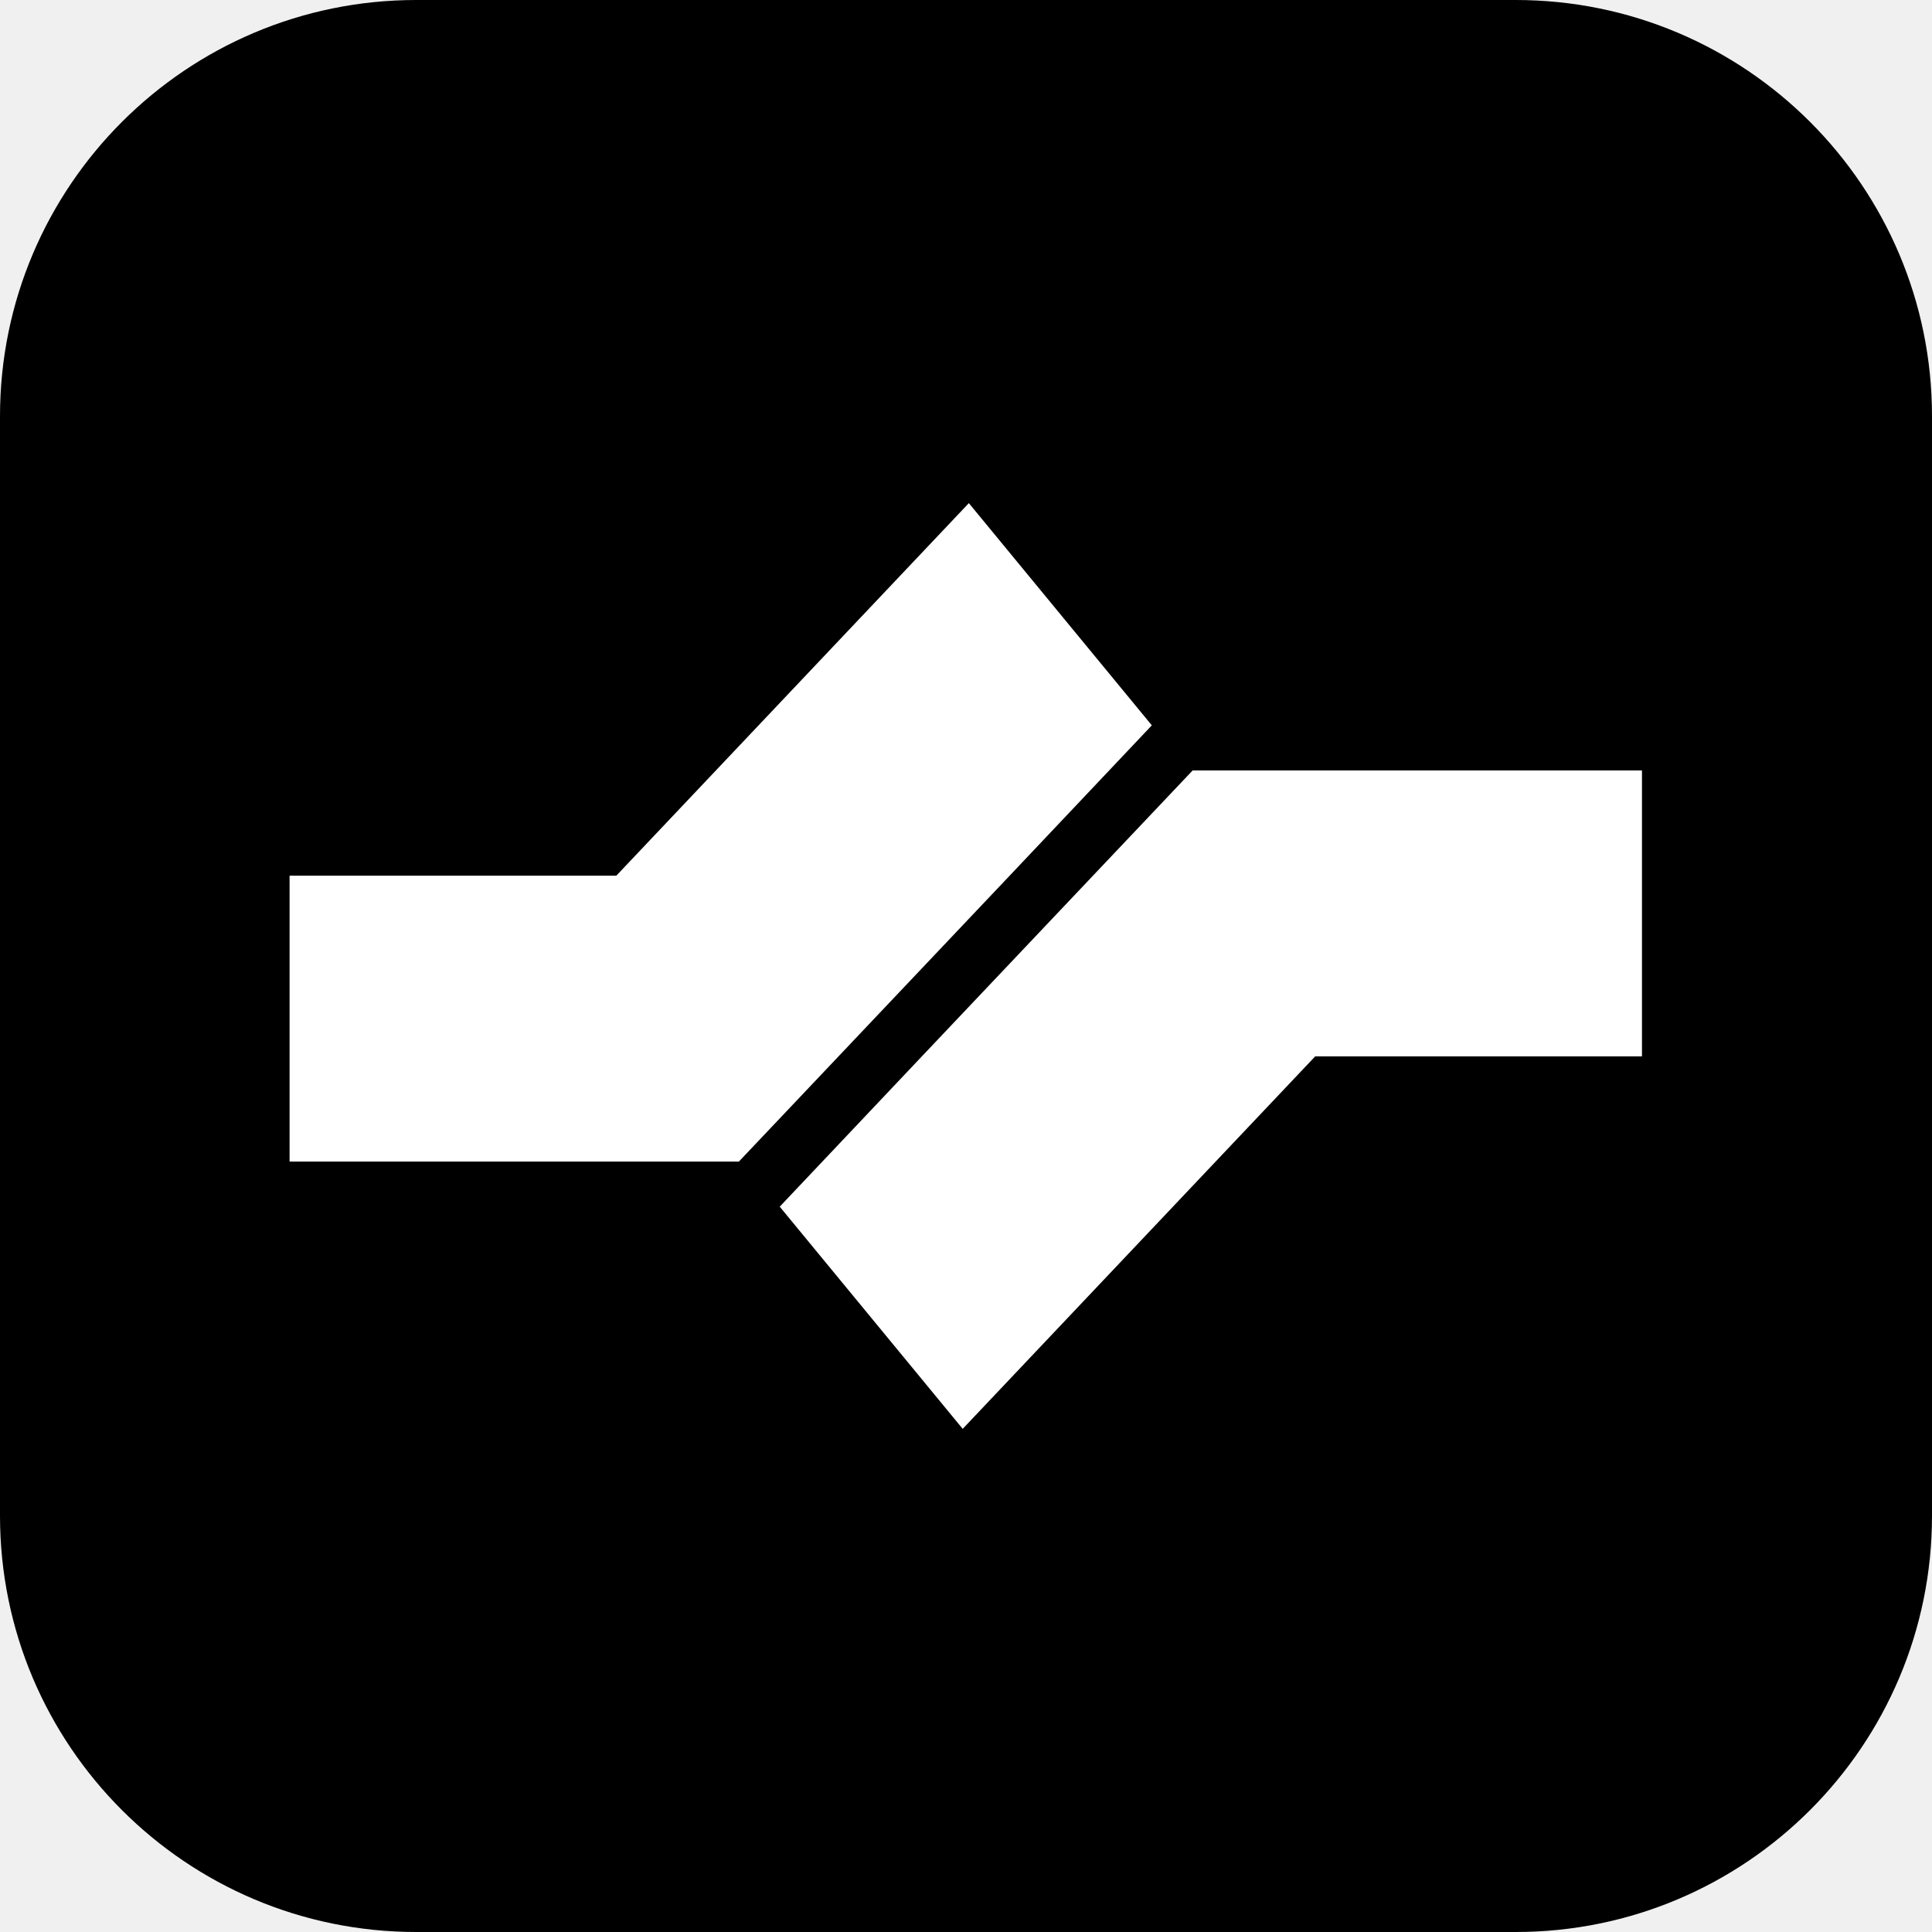
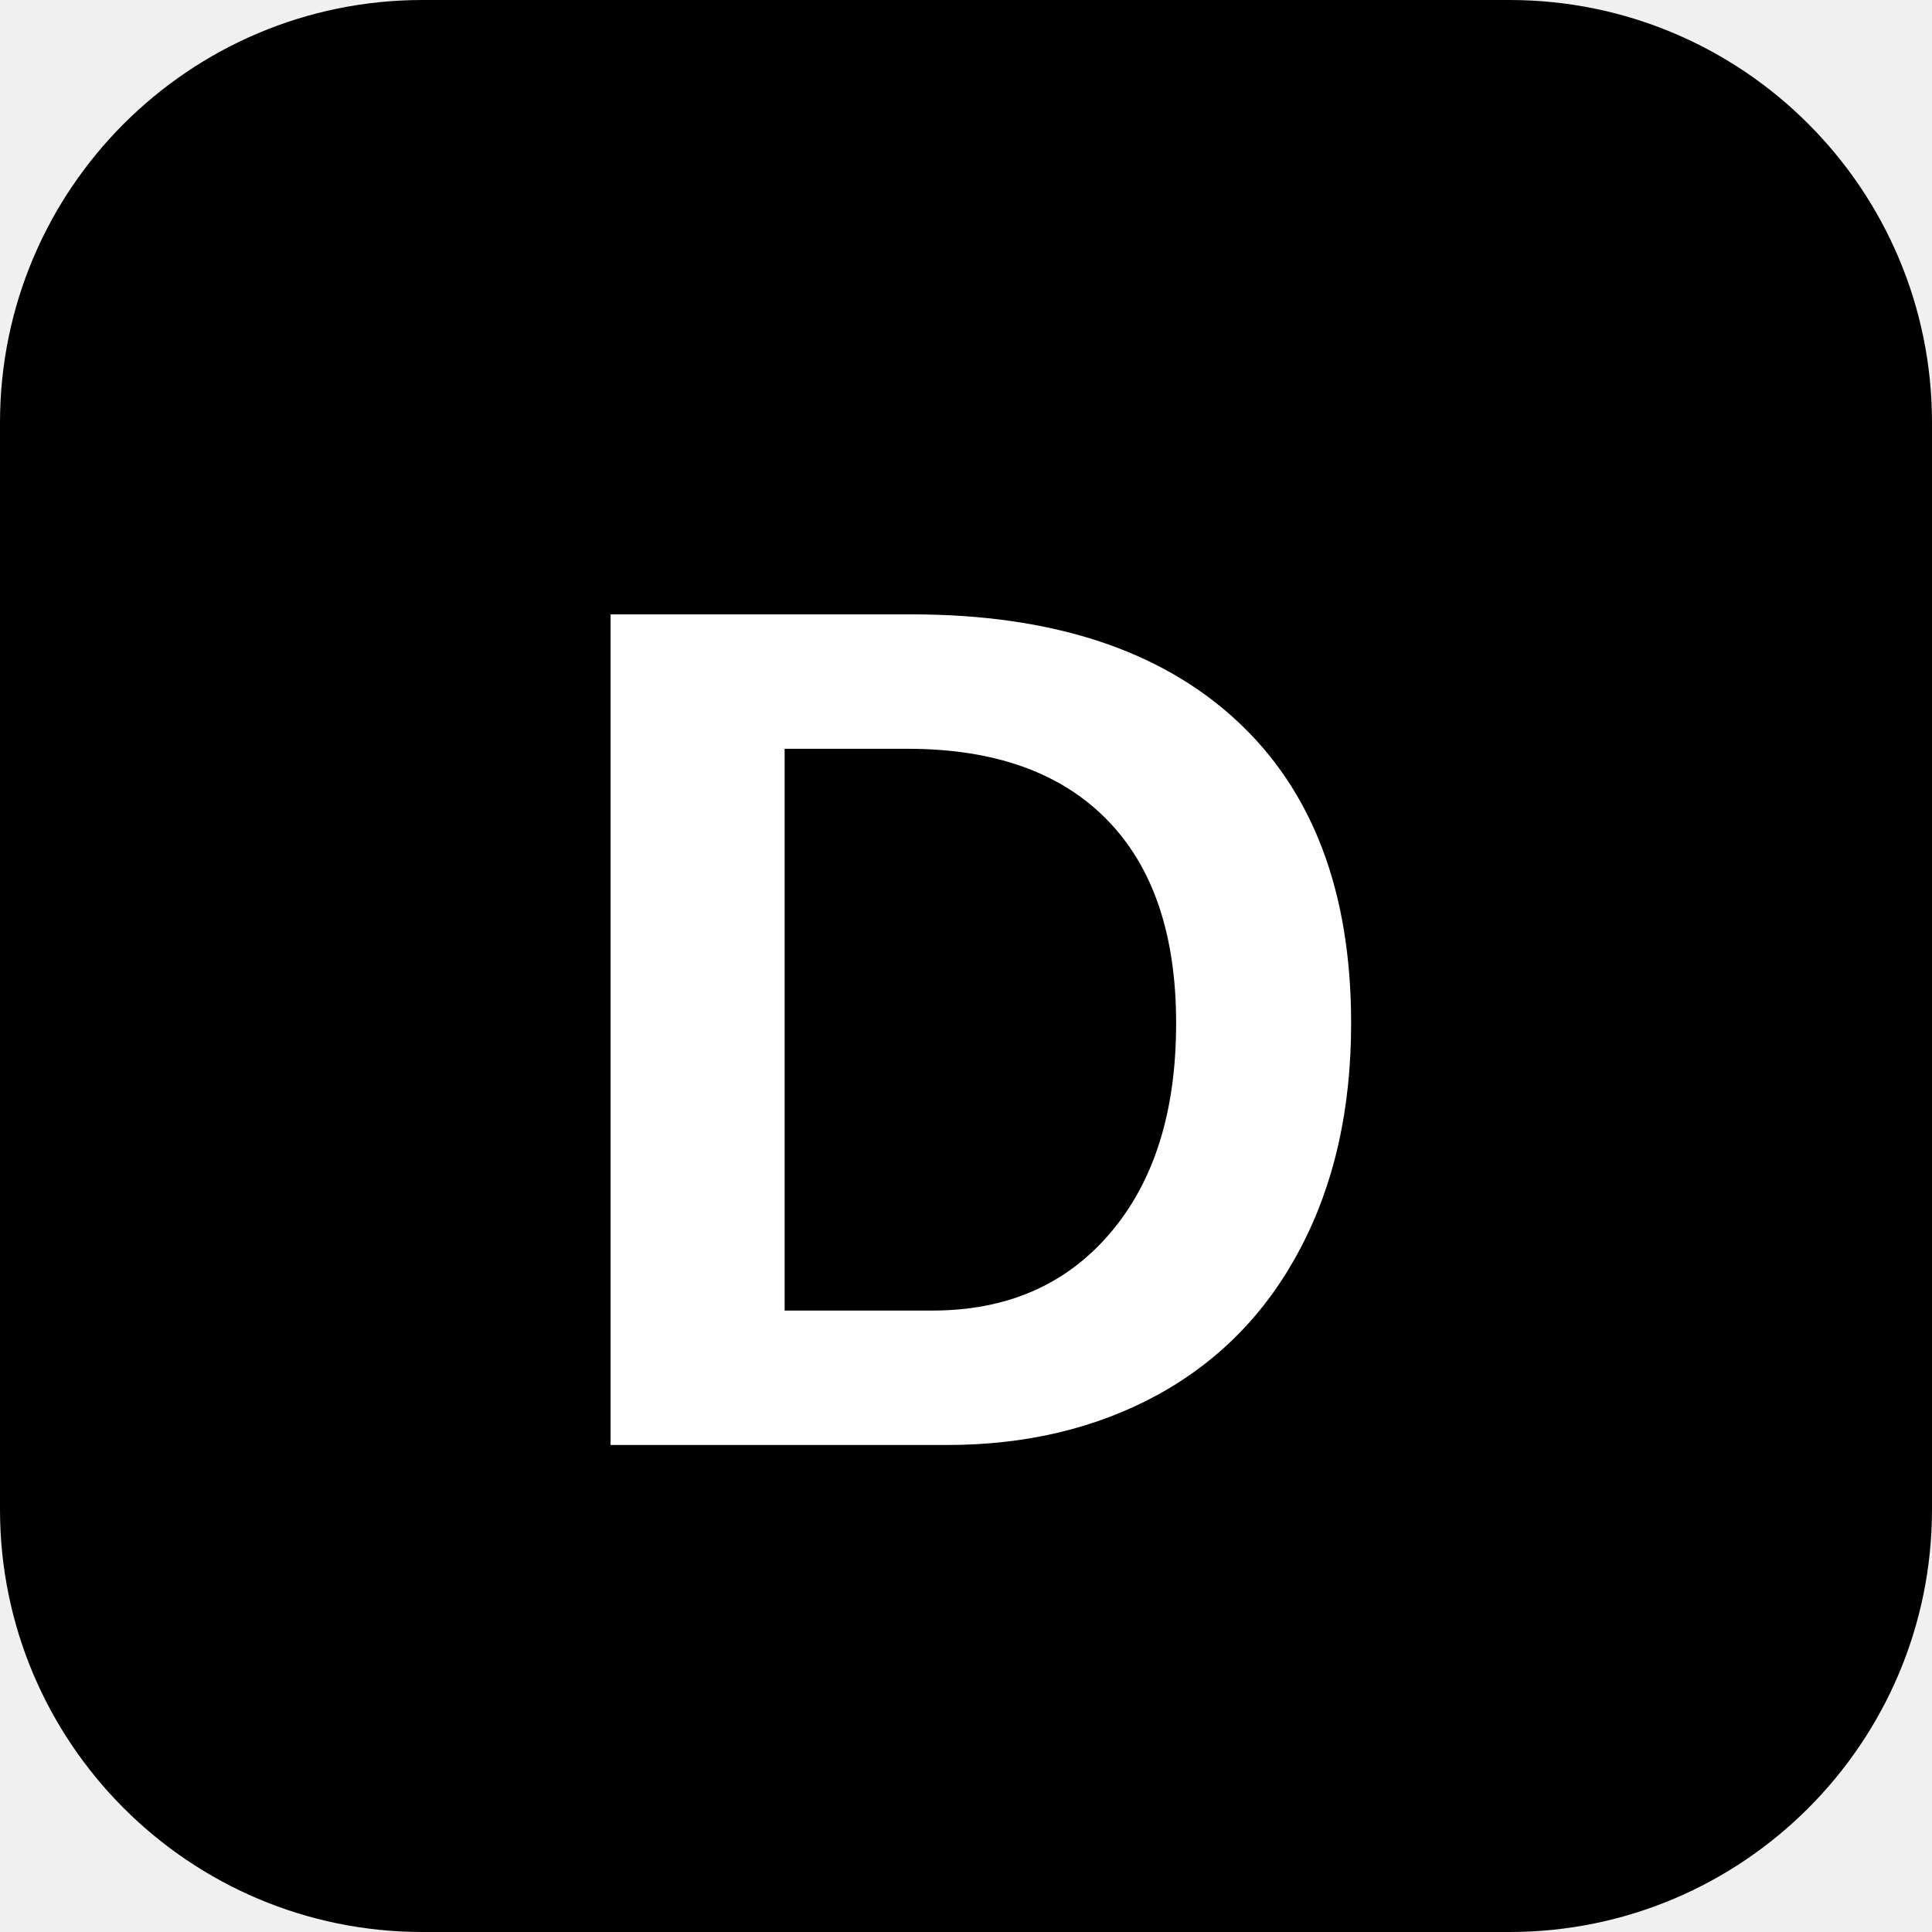
- <svg xmlns="http://www.w3.org/2000/svg" viewBox="0 0 427 427">
-   <rect width="427" height="427" rx="92" fill="#000000" />
-   <g transform="translate(64 111.2) scale(0.7)" fill="#ffffff">
-     <polygon points="427 84.39 427 174.67 323.83 174.67 212.53 292.28 154.76 222.13 199.64 174.67 285.14 84.39 427 84.39" />
-     <polygon points="0 207.89 0 117.62 103.17 117.62 214.47 0 272.24 70.16 227.36 117.62 141.86 207.89 0 207.89" />
-   </g>
+ <svg xmlns="http://www.w3.org/2000/svg" viewBox="0 0 64 64">
+   <rect width="64" height="64" rx="14" fill="#000000" />
+   <text x="32" y="34" font-family="Arial, Helvetica, sans-serif" font-size="40" font-weight="900" fill="#ffffff" text-anchor="middle" dominant-baseline="central">D</text>
</svg>
